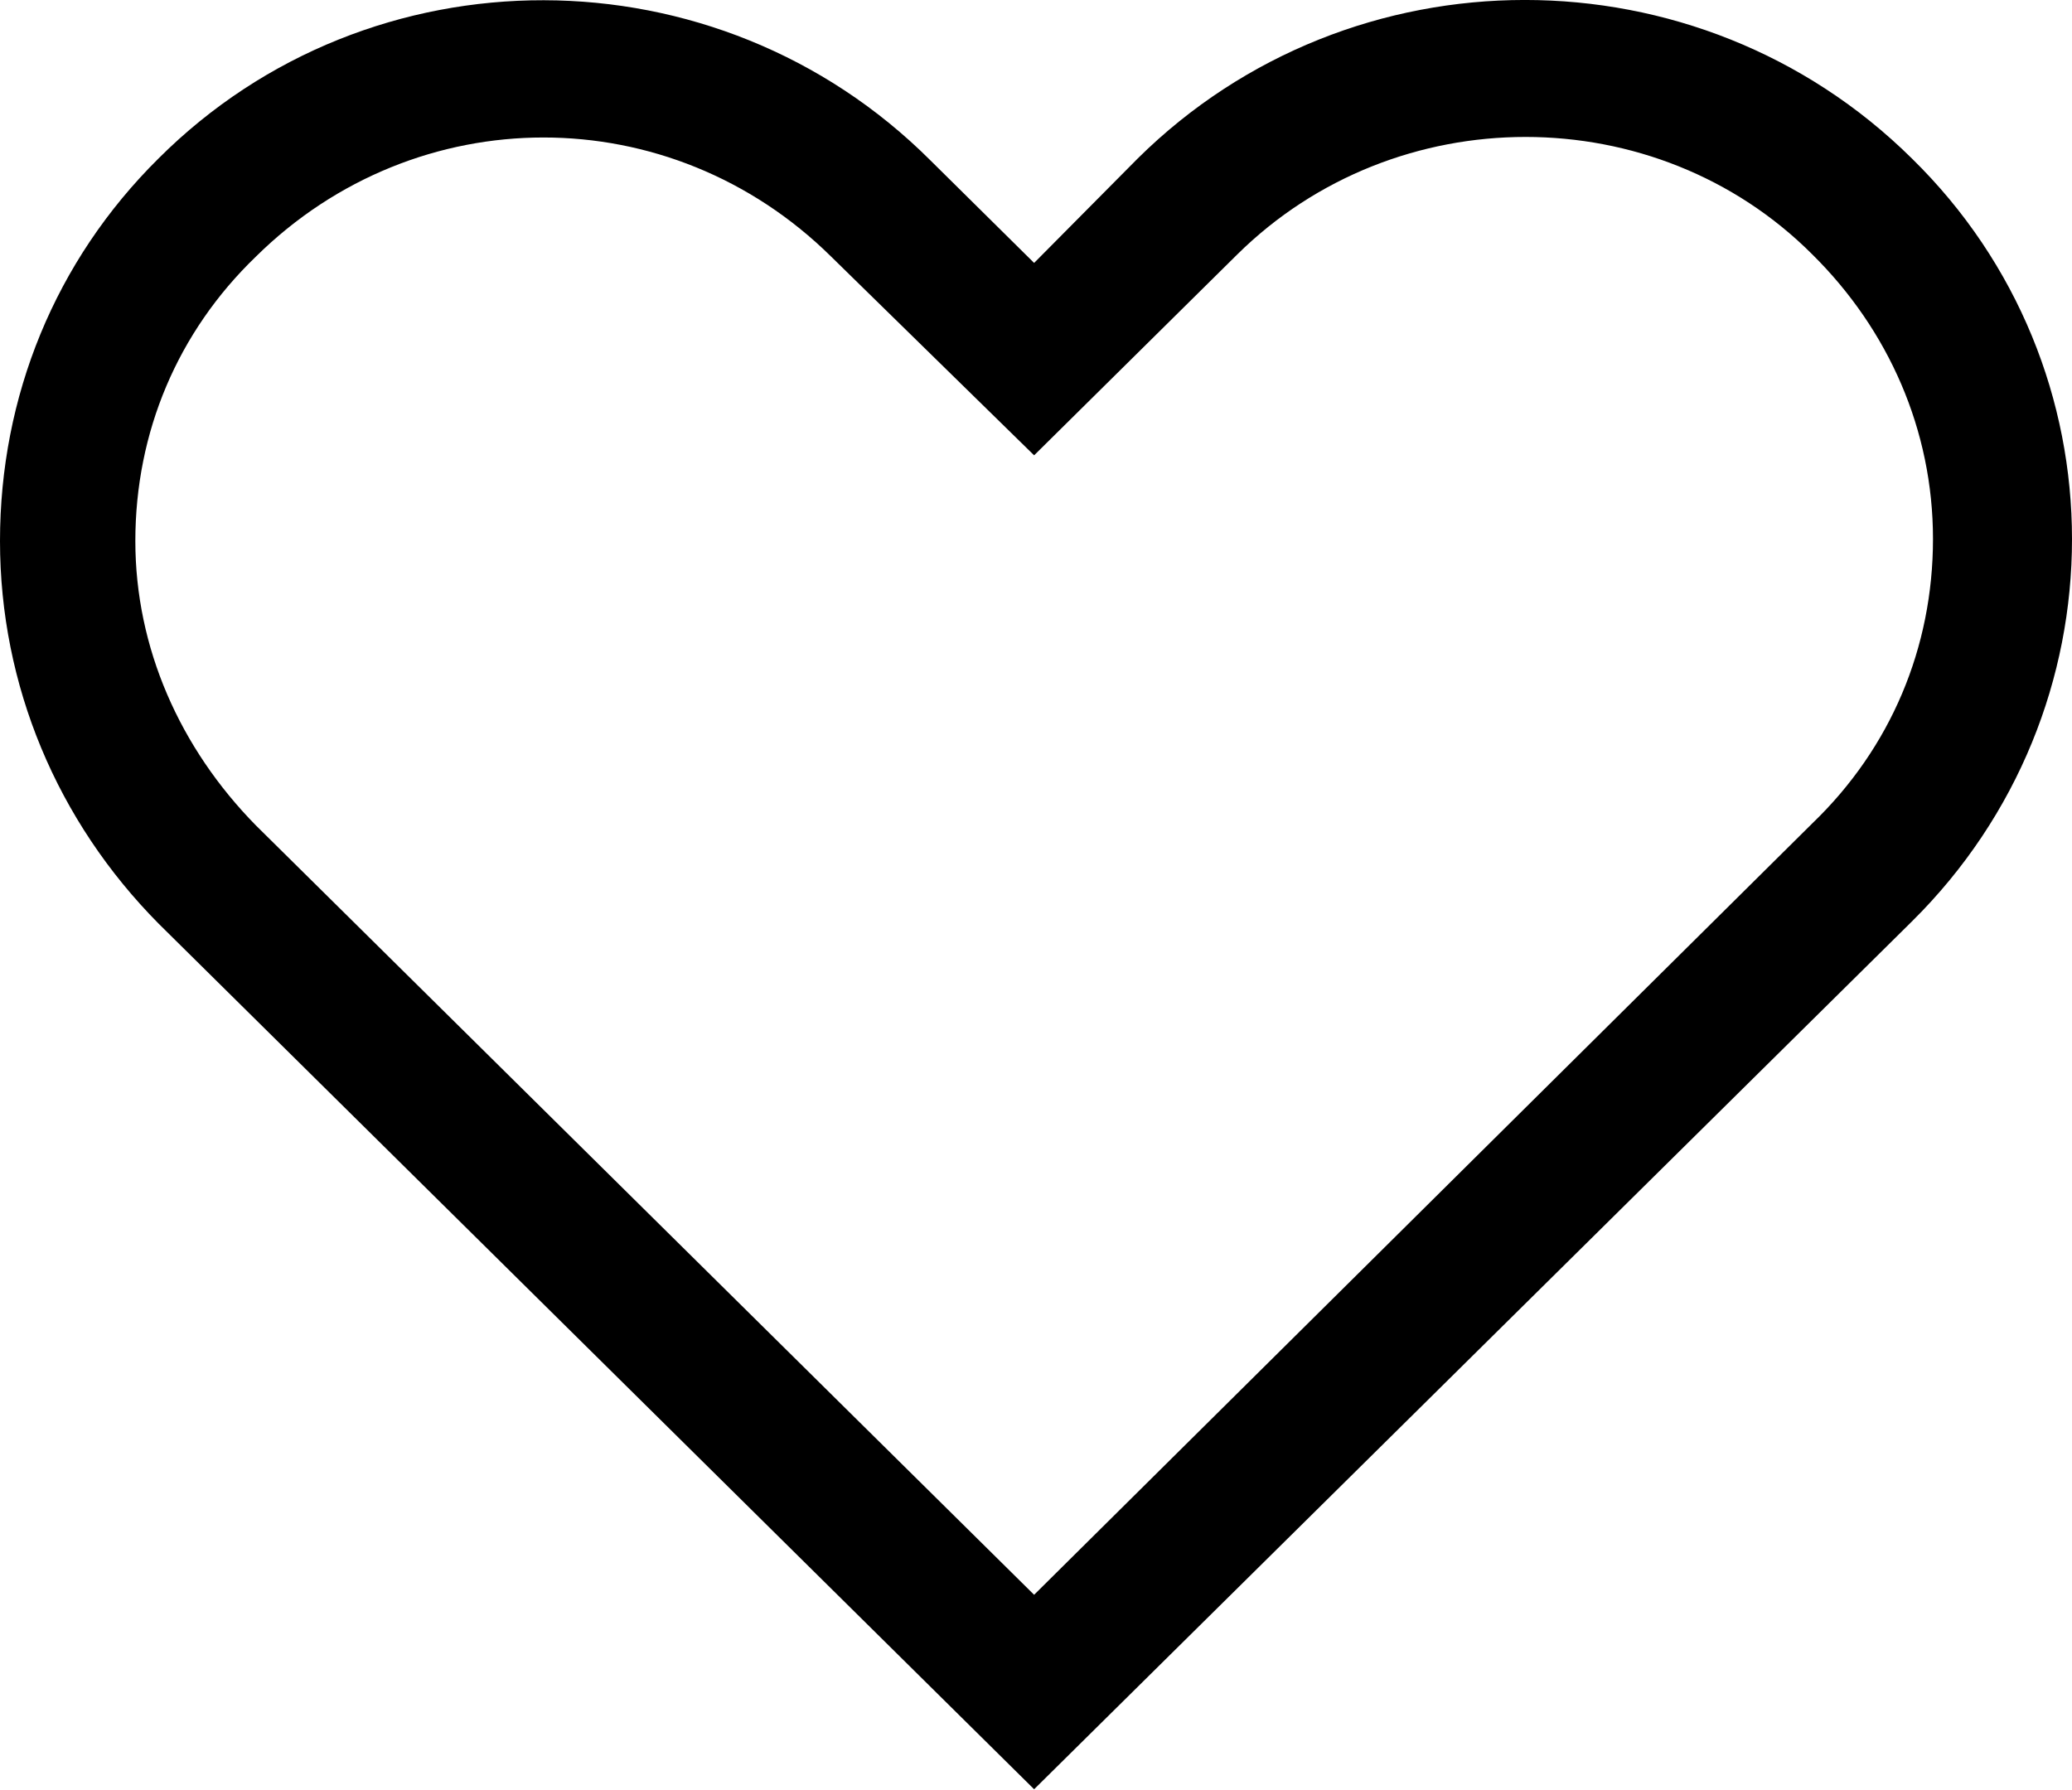
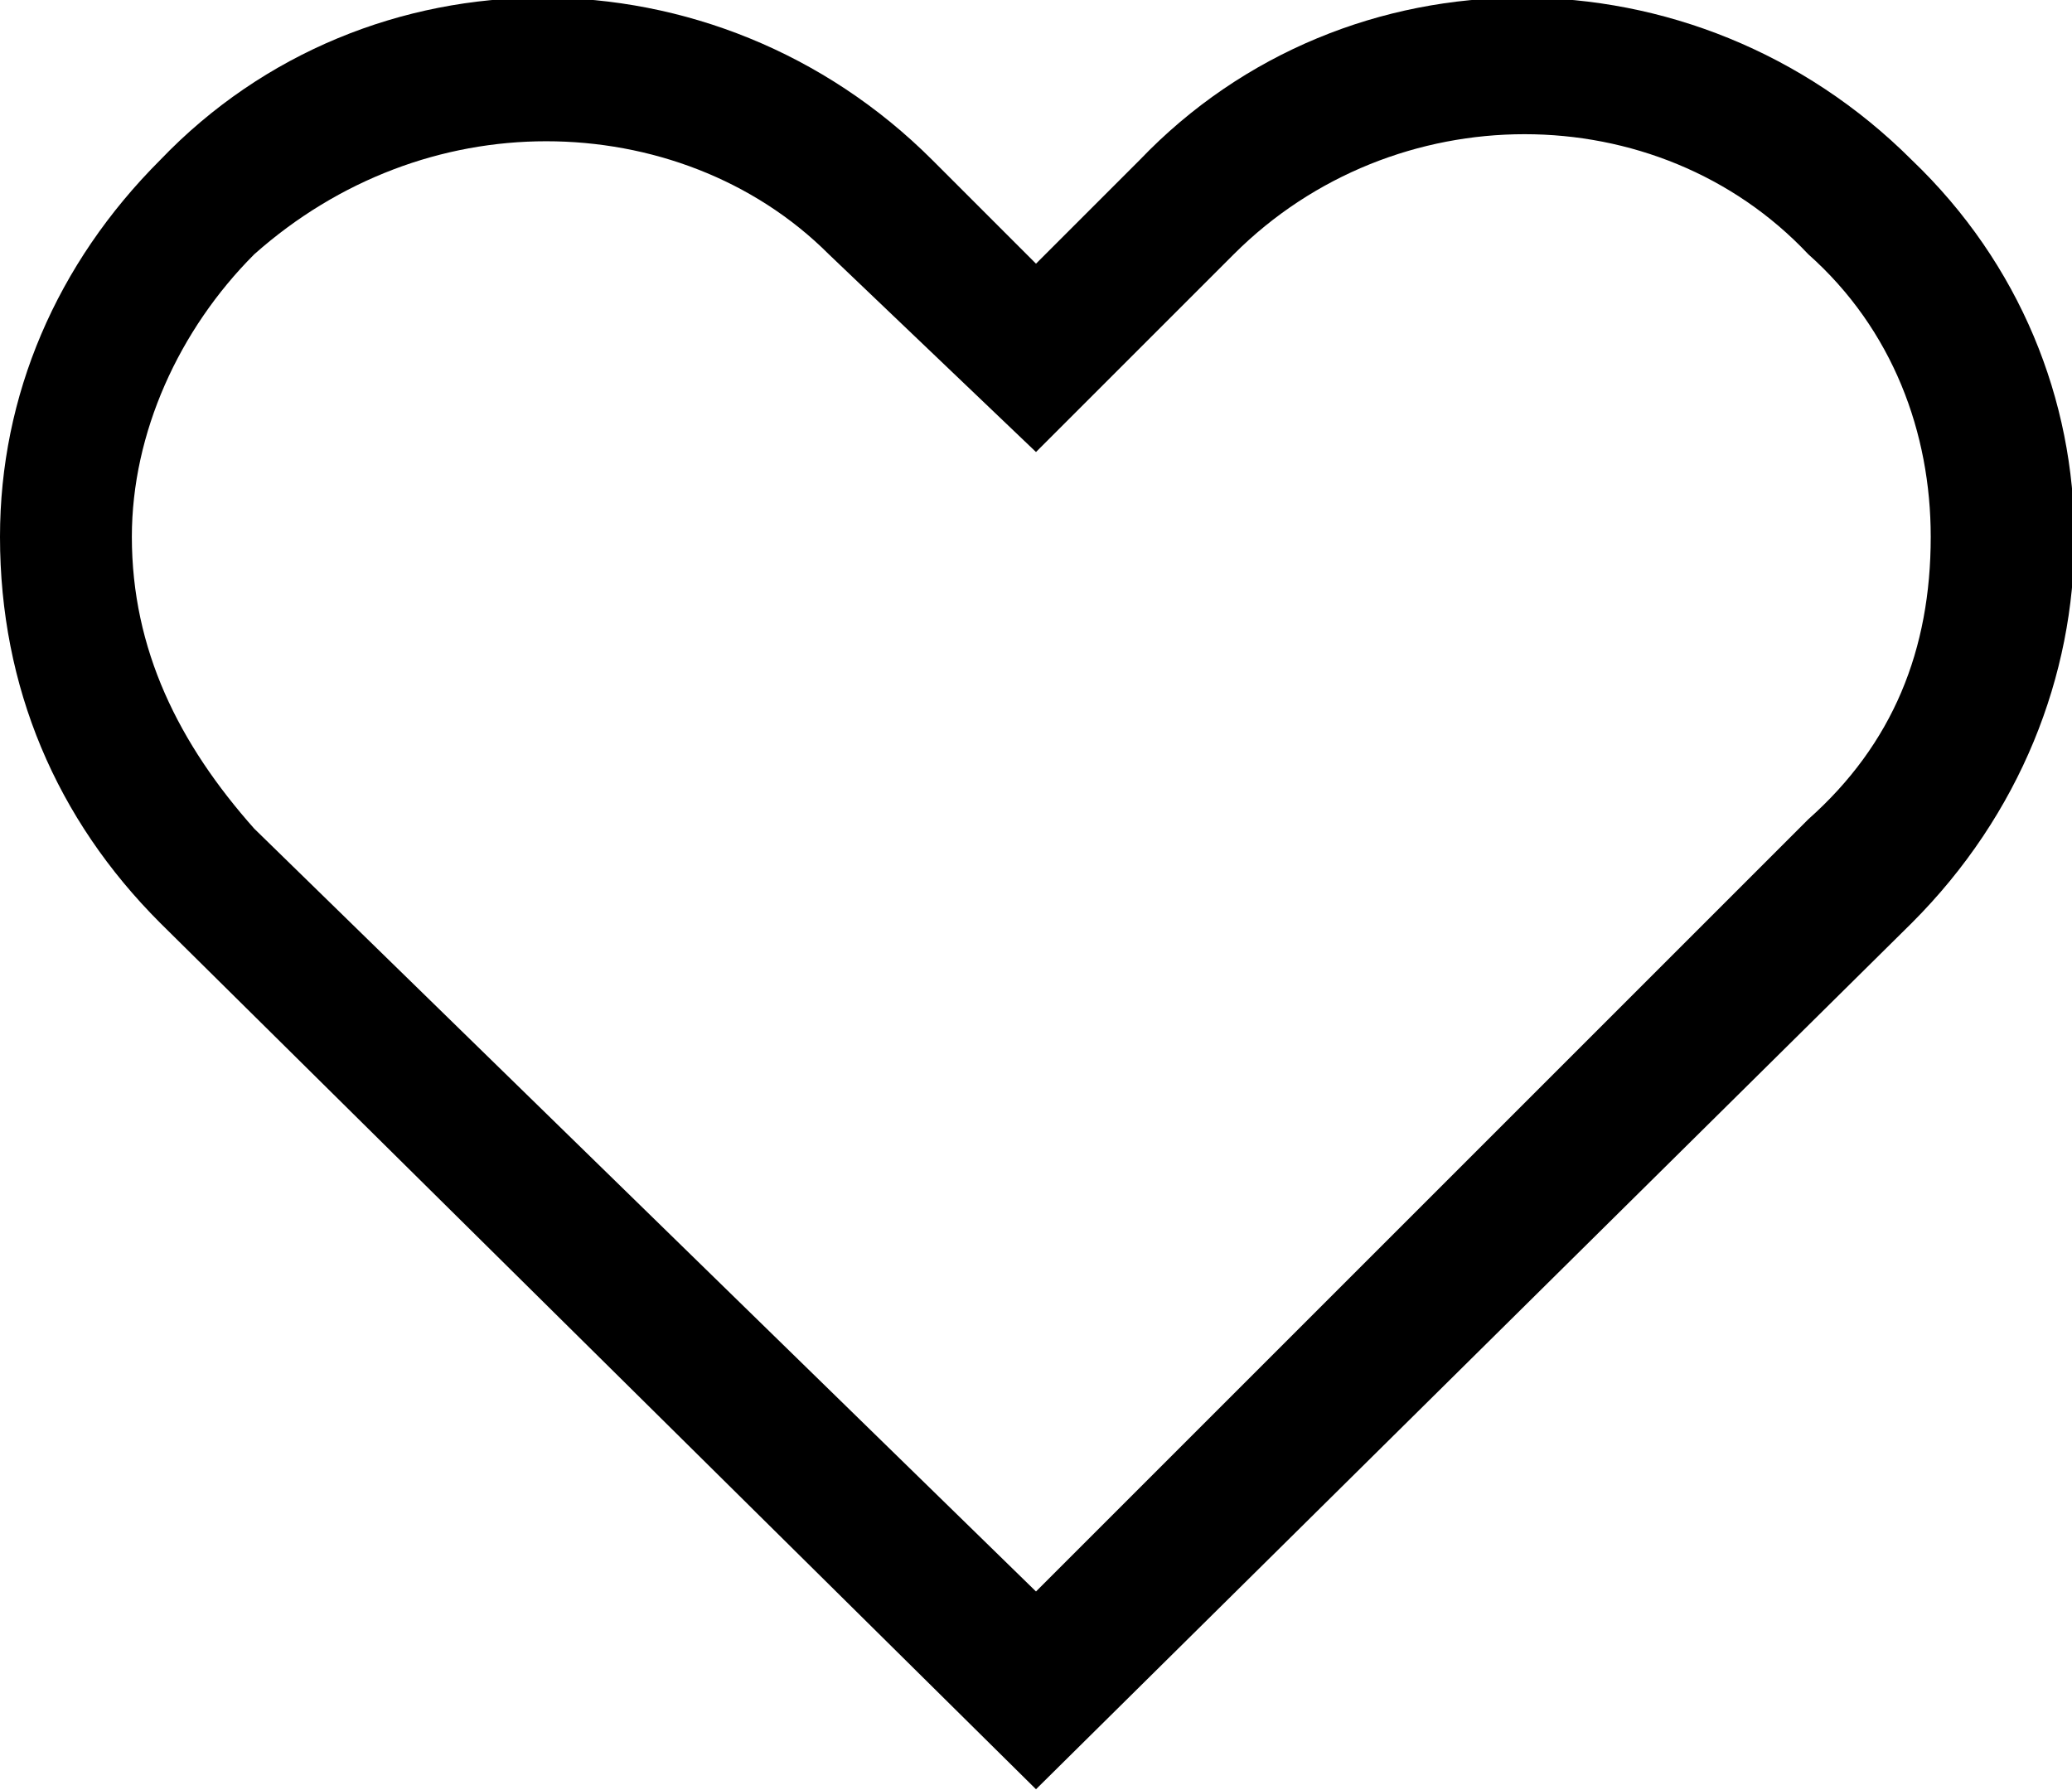
<svg xmlns="http://www.w3.org/2000/svg" width="22" height="19" viewBox="0 0 22 19" fill="none">
-   <path d="M20.299 9.786C22.567 7.543 22.567 3.902 20.299 1.682C18.031 -0.561 14.349 -0.561 12.081 1.682L10.98 2.792L9.88 1.704C7.612 -0.561 3.93 -0.561 1.684 1.682C0.584 2.77 0 4.213 0 5.745C0 7.277 0.606 8.72 1.684 9.808L10.98 19L20.299 9.786ZM1.437 5.745C1.437 4.59 1.886 3.525 2.717 2.725C3.57 1.882 4.671 1.46 5.771 1.46C6.871 1.46 7.971 1.882 8.825 2.725L10.98 4.835L13.136 2.703C14.82 1.038 17.582 1.038 19.244 2.703C20.052 3.502 20.524 4.568 20.524 5.723C20.524 6.877 20.075 7.943 19.244 8.742L10.98 16.935L2.717 8.765C1.909 7.943 1.437 6.877 1.437 5.745Z" fill="black" />
+   <path d="M20.3 9.8C22.6 7.5 22.6 3.9 20.3 1.7 18-0.6 14.3-0.6 12.1 1.7L11 2.8 9.9 1.7C7.6-0.6 3.9-0.6 1.7 1.7 0.6 2.8 0 4.2 0 5.7 0 7.3 0.6 8.7 1.7 9.8L11 19 20.3 9.8ZM1.4 5.7C1.4 4.6 1.9 3.5 2.7 2.7 3.6 1.9 4.7 1.5 5.8 1.5 6.9 1.5 8 1.9 8.8 2.7L11 4.8 13.1 2.7C14.8 1 17.6 1 19.2 2.7 20.1 3.5 20.5 4.6 20.5 5.7 20.5 6.9 20.1 7.9 19.2 8.7L11 16.9 2.7 8.8C1.9 7.9 1.4 6.9 1.4 5.7Z" fill="black" />
</svg>
